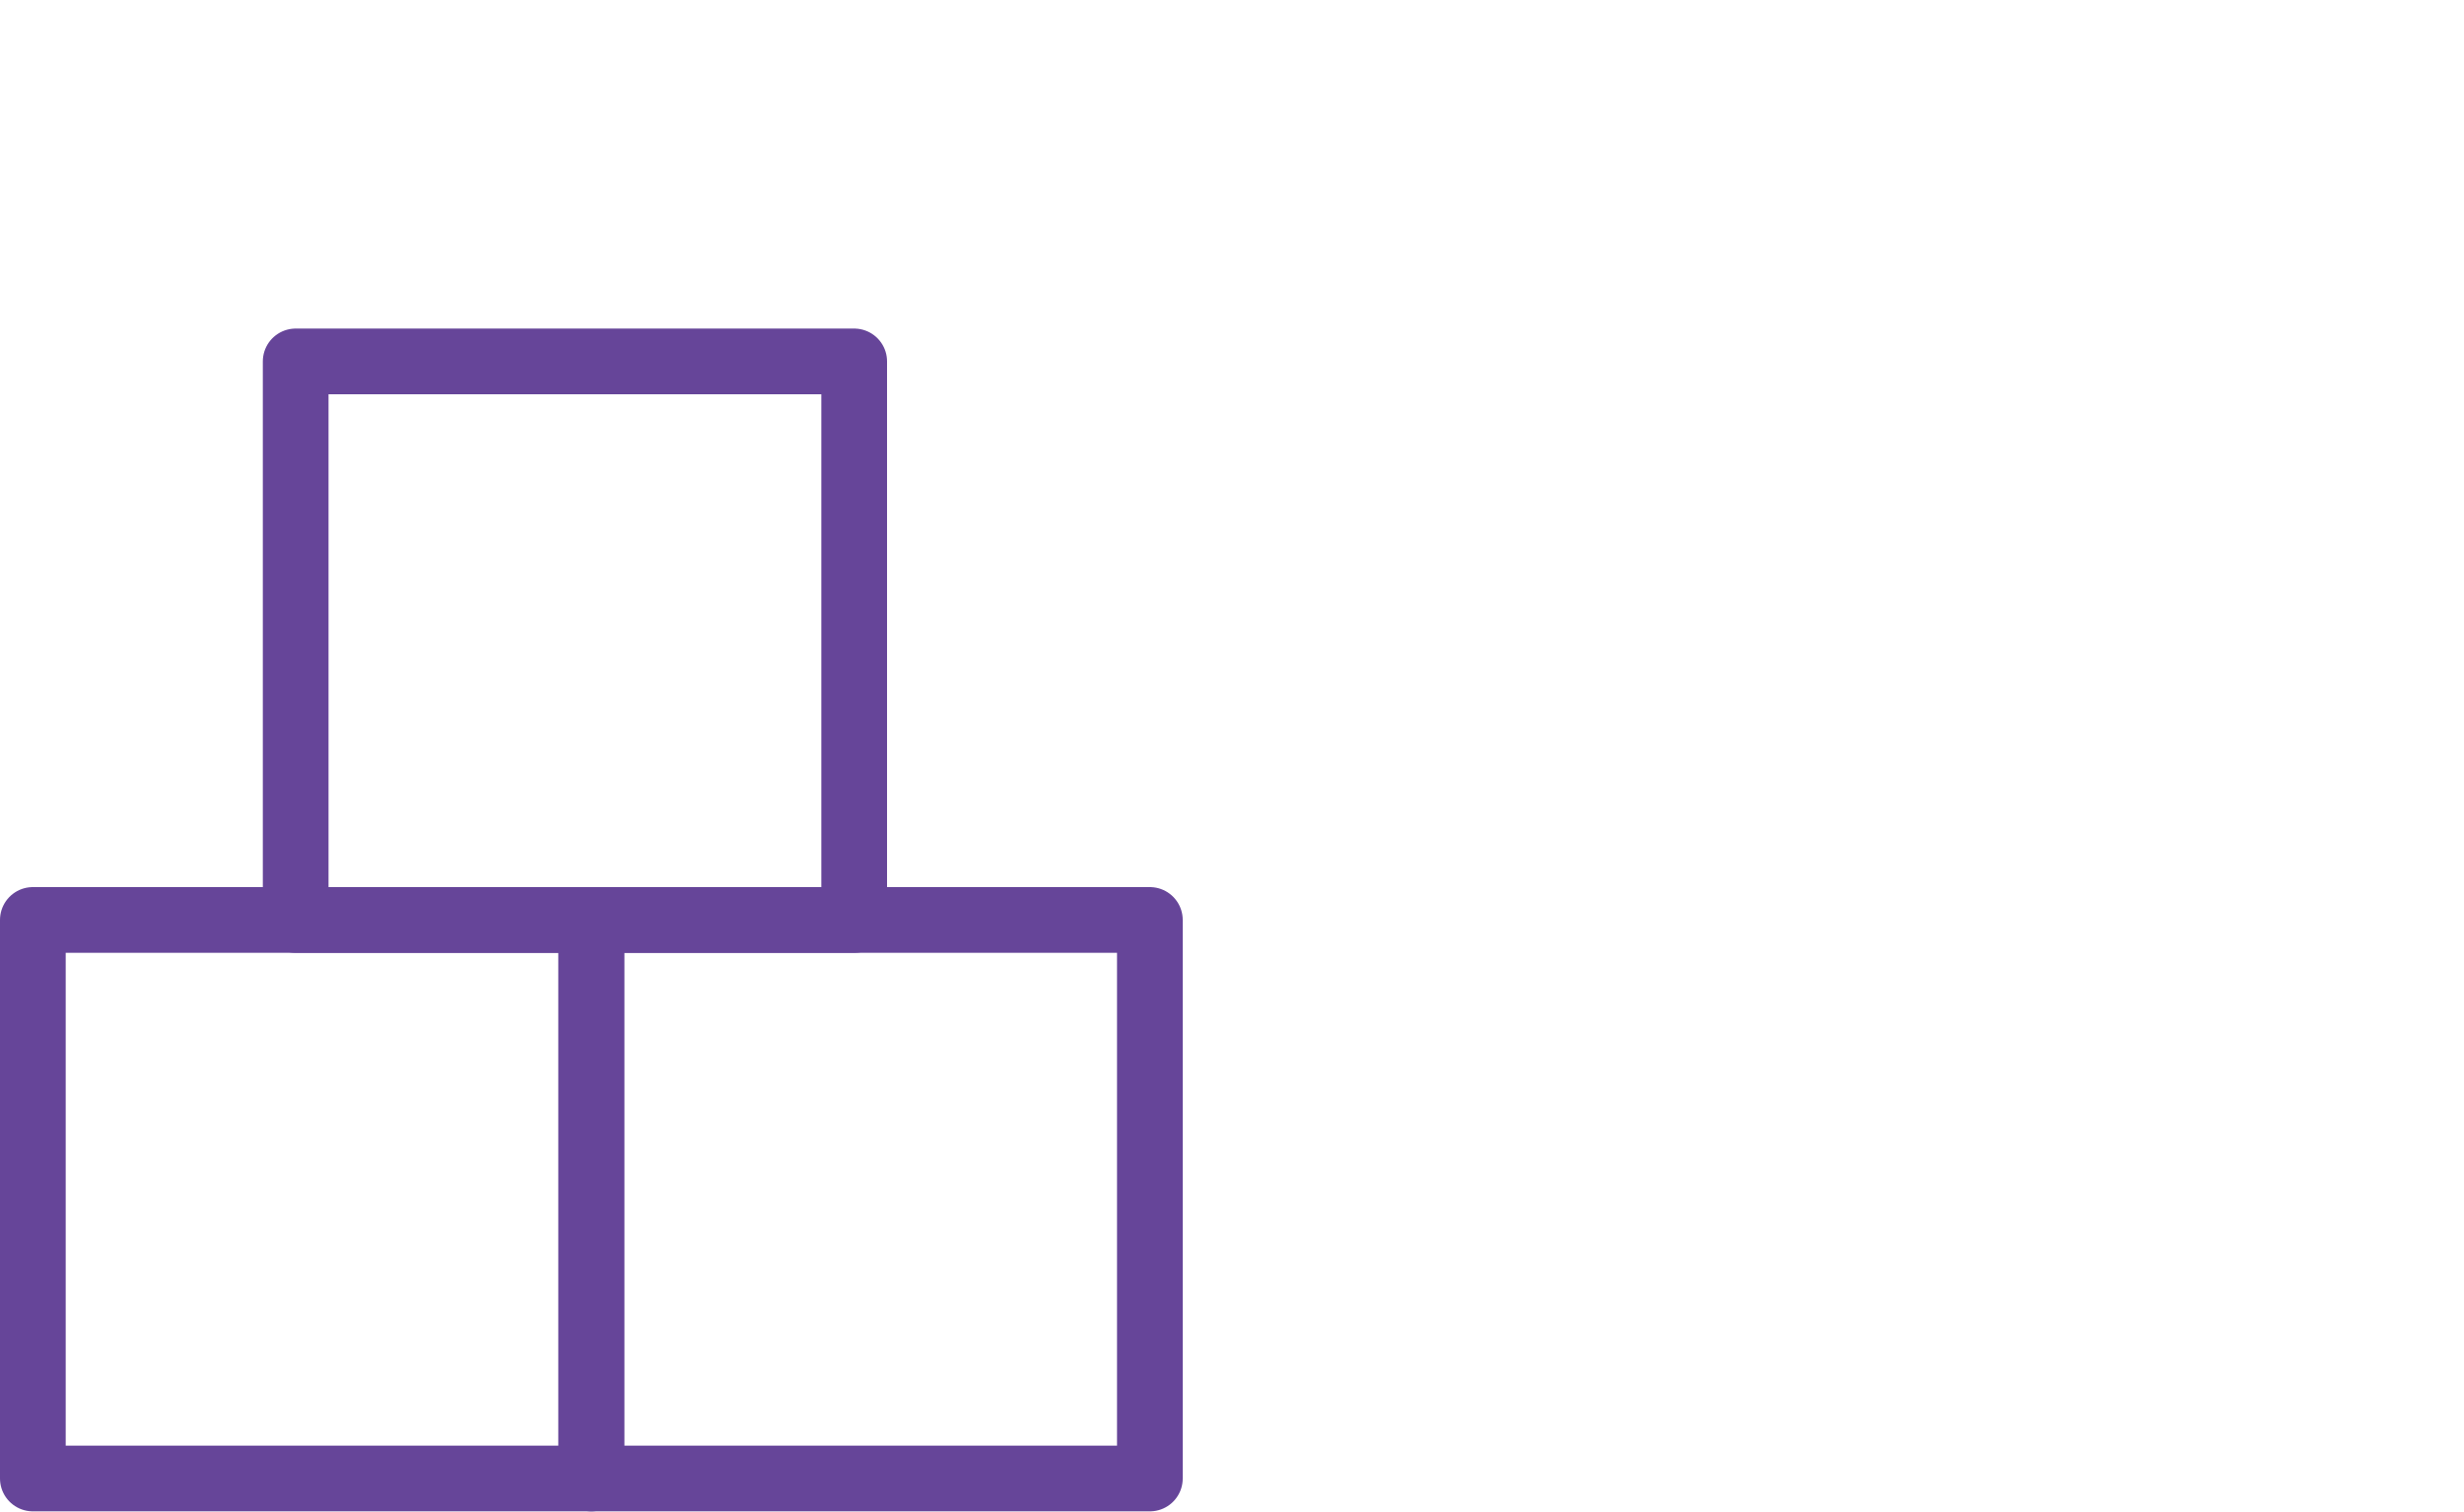
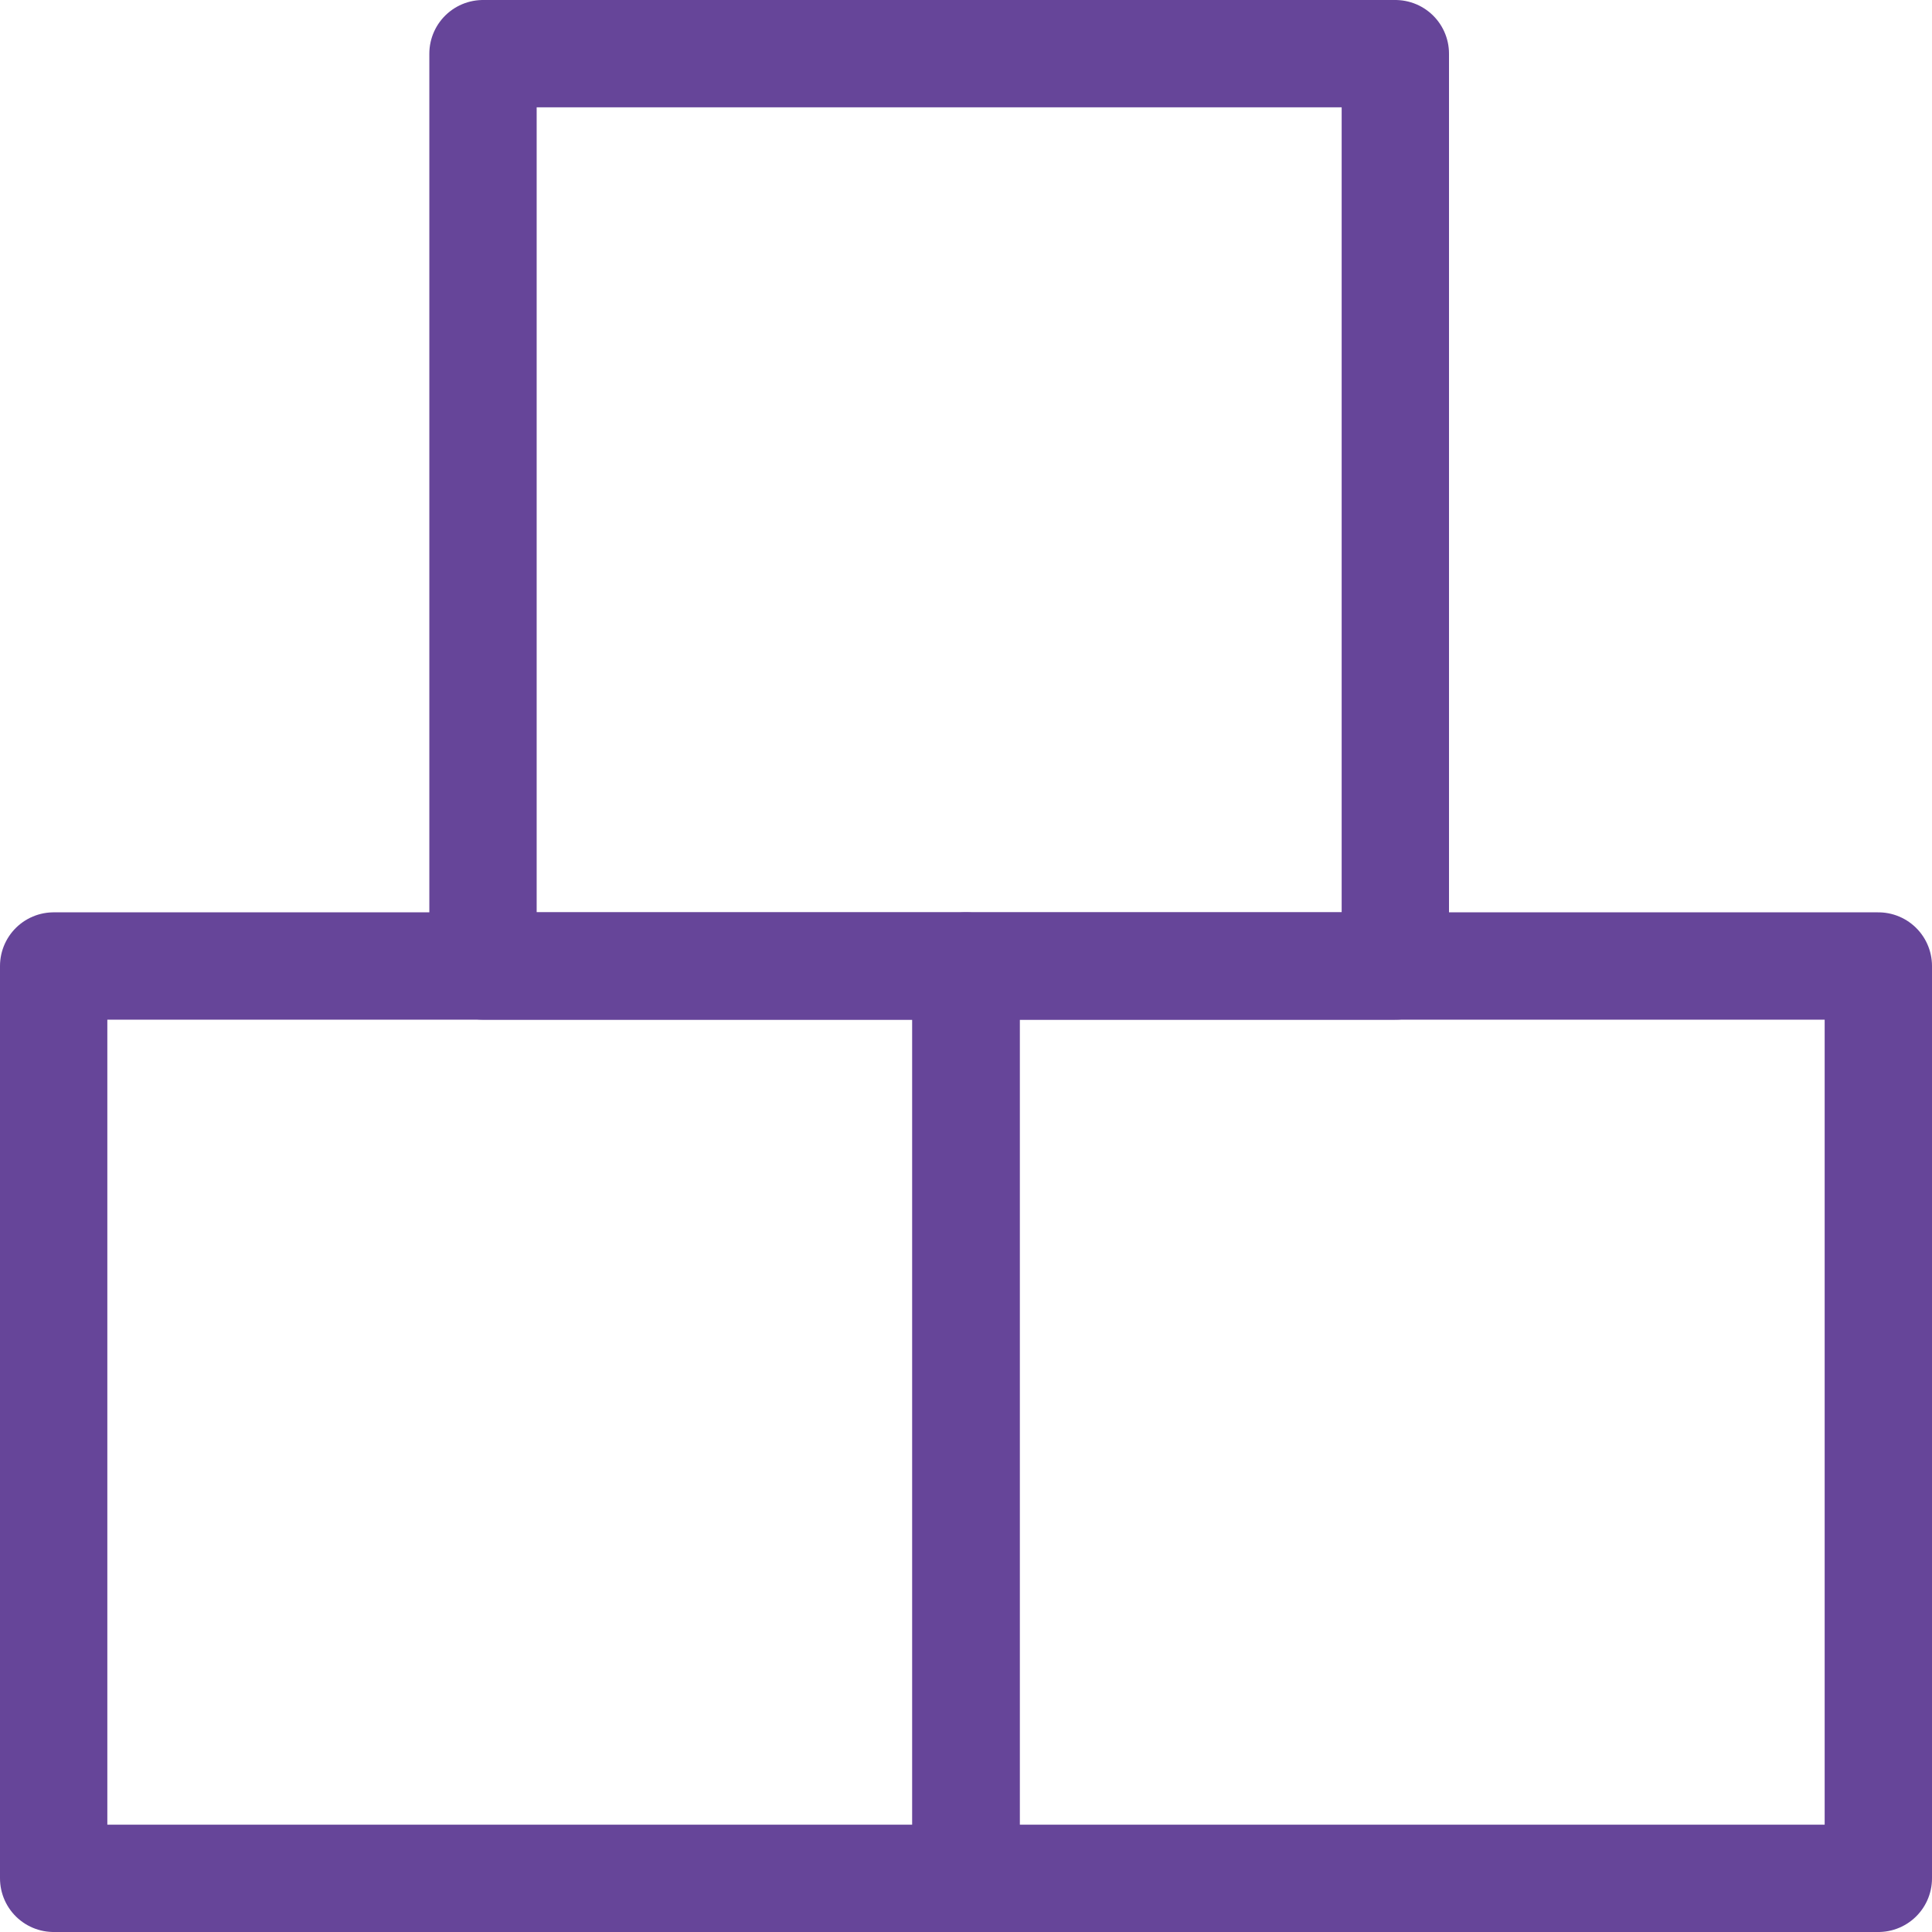
- <svg xmlns="http://www.w3.org/2000/svg" width="75" height="46" viewBox="0 0 75 46" fill="none">
-   <path d="M18 28H1V45H18V28Z" stroke="#664599" stroke-width="2" stroke-miterlimit="10" stroke-linecap="round" stroke-linejoin="round" />
-   <path d="M26 11H9V28H26V11Z" stroke="#664599" stroke-width="2" stroke-miterlimit="10" stroke-linecap="round" stroke-linejoin="round" />
-   <path d="M35 28H18V45H35V28Z" stroke="#664599" stroke-width="2" stroke-miterlimit="10" stroke-linecap="round" stroke-linejoin="round" />
+ <svg xmlns="http://www.w3.org/2000/svg" width="36" height="36" viewBox="0 0 36 36" fill="none">
+   <path d="M18 18H1V35H18V18Z" stroke="#664599" stroke-width="2" stroke-miterlimit="10" stroke-linecap="round" stroke-linejoin="round" />
+   <path d="M26 1H9V18H26V1Z" stroke="#664599" stroke-width="2" stroke-miterlimit="10" stroke-linecap="round" stroke-linejoin="round" />
+   <path d="M35 18H18V35H35V18Z" stroke="#664599" stroke-width="2" stroke-miterlimit="10" stroke-linecap="round" stroke-linejoin="round" />
</svg>
